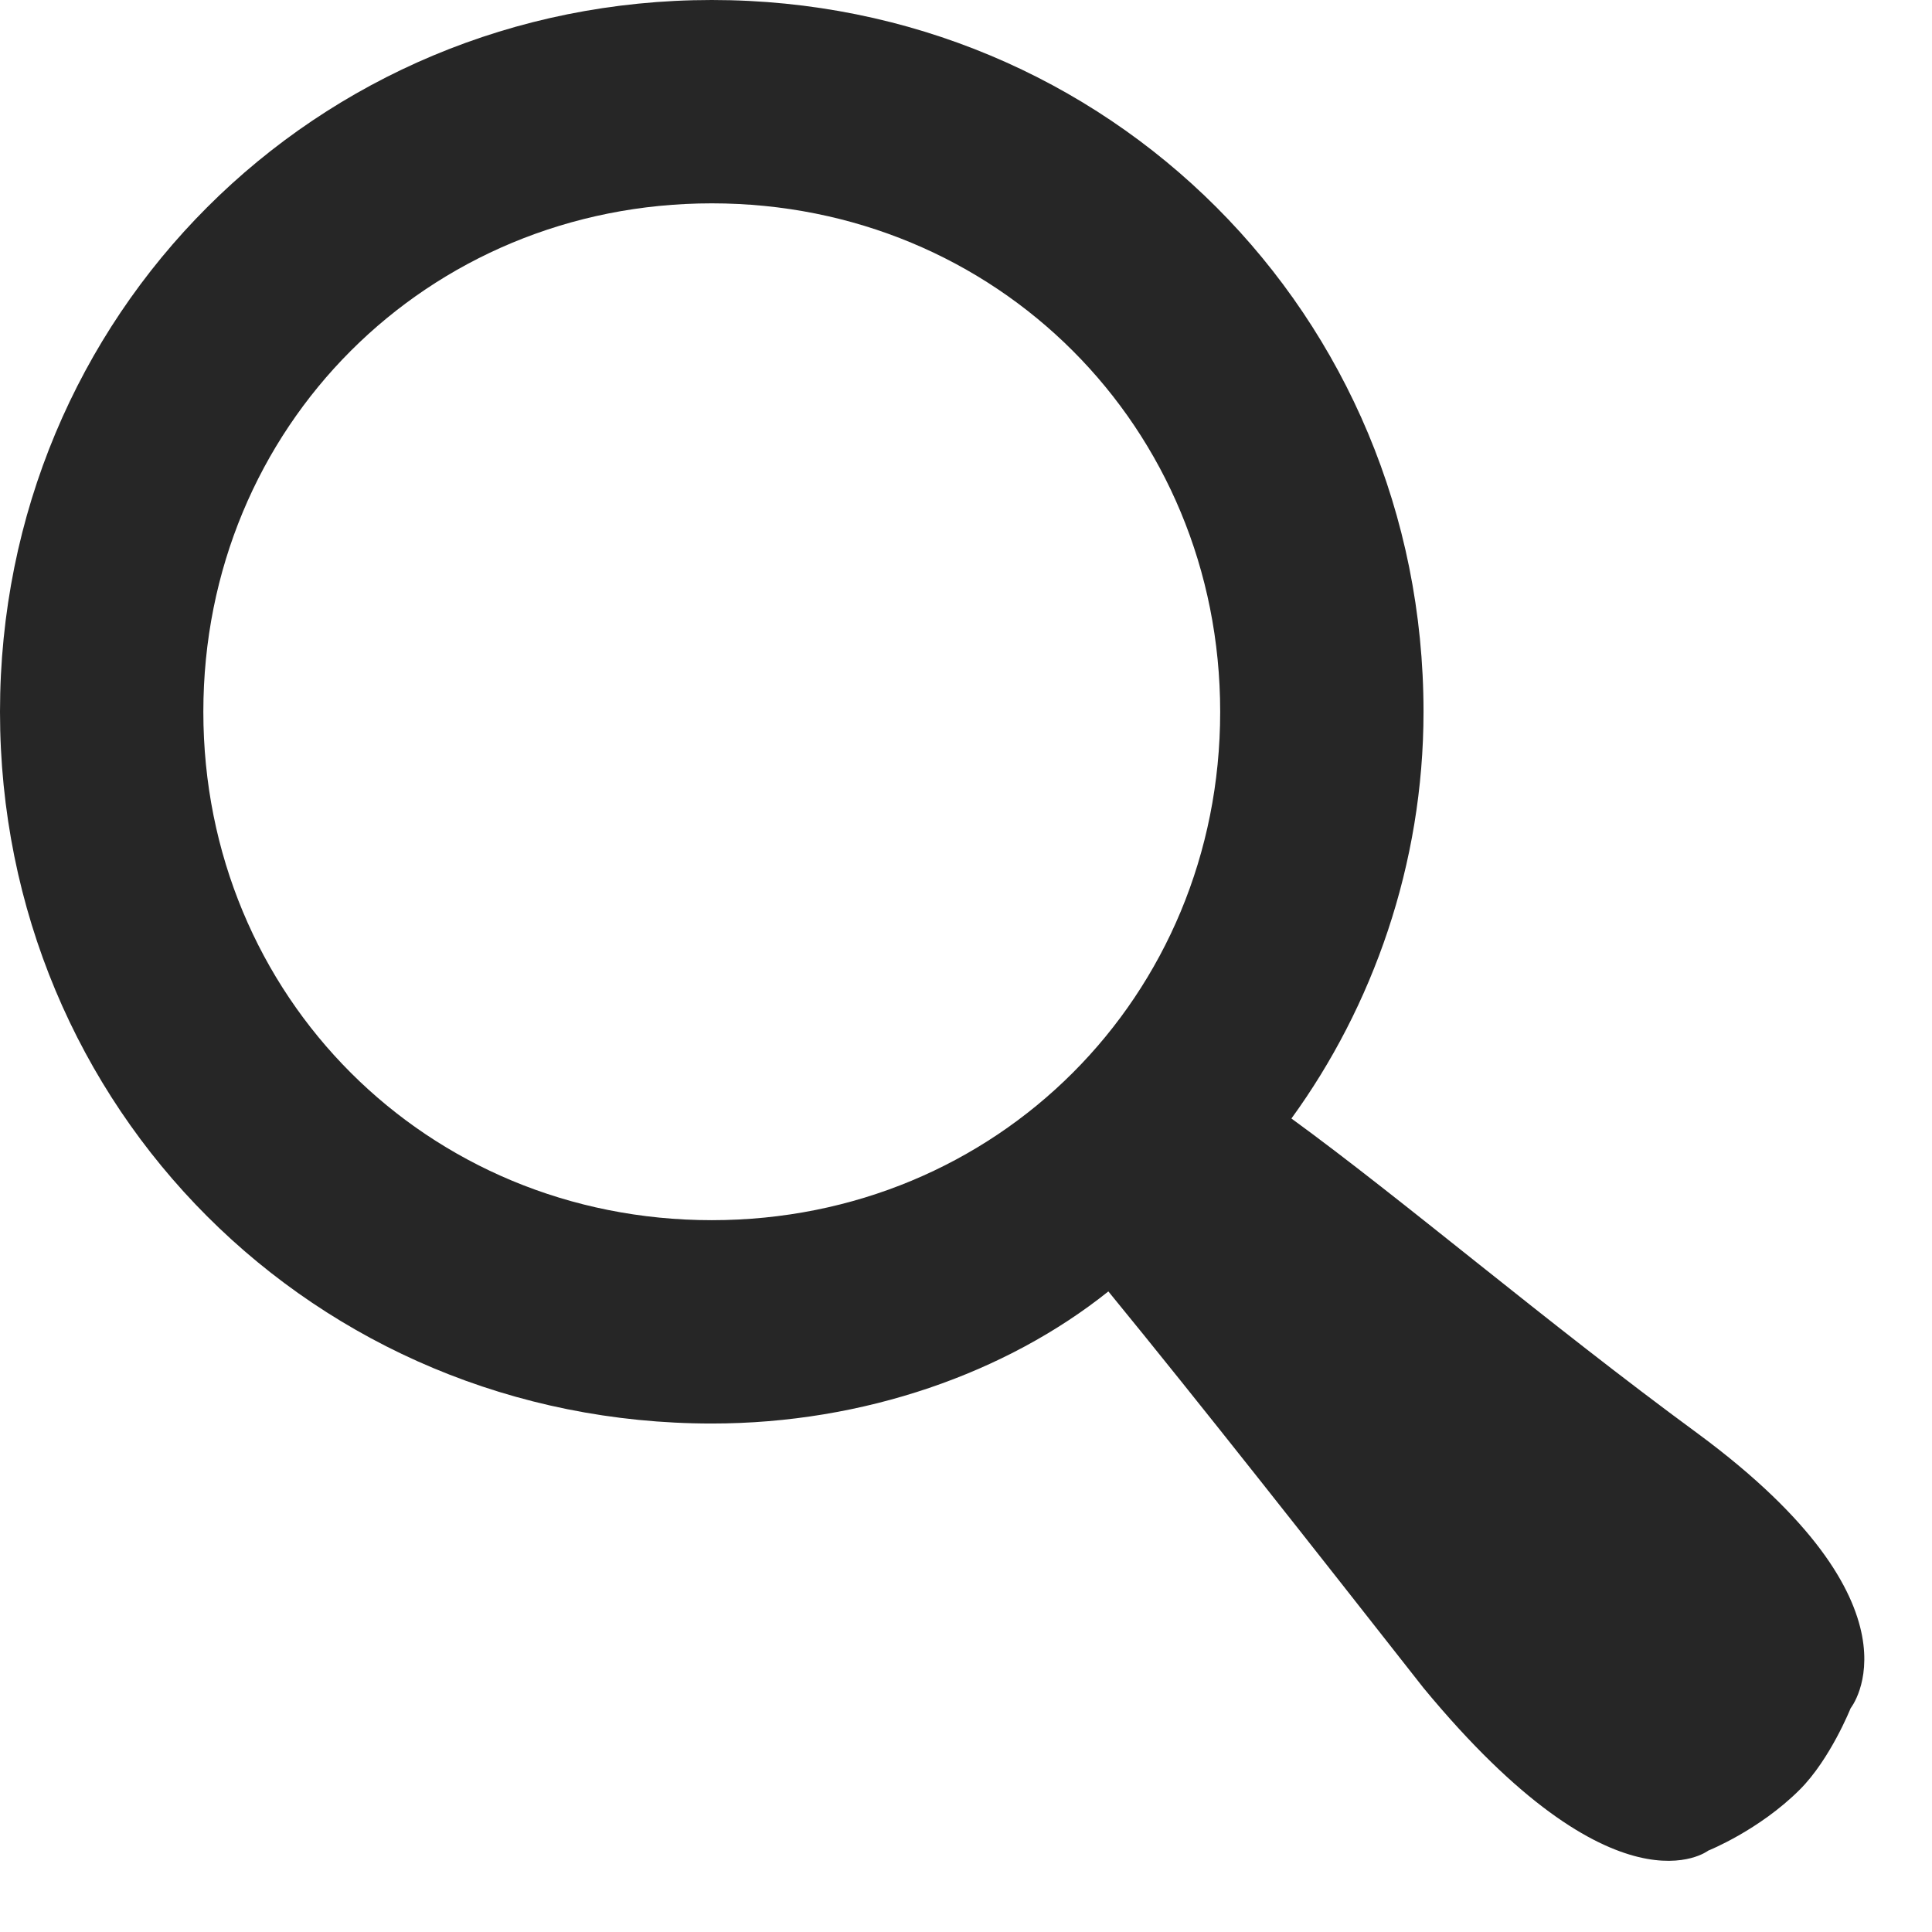
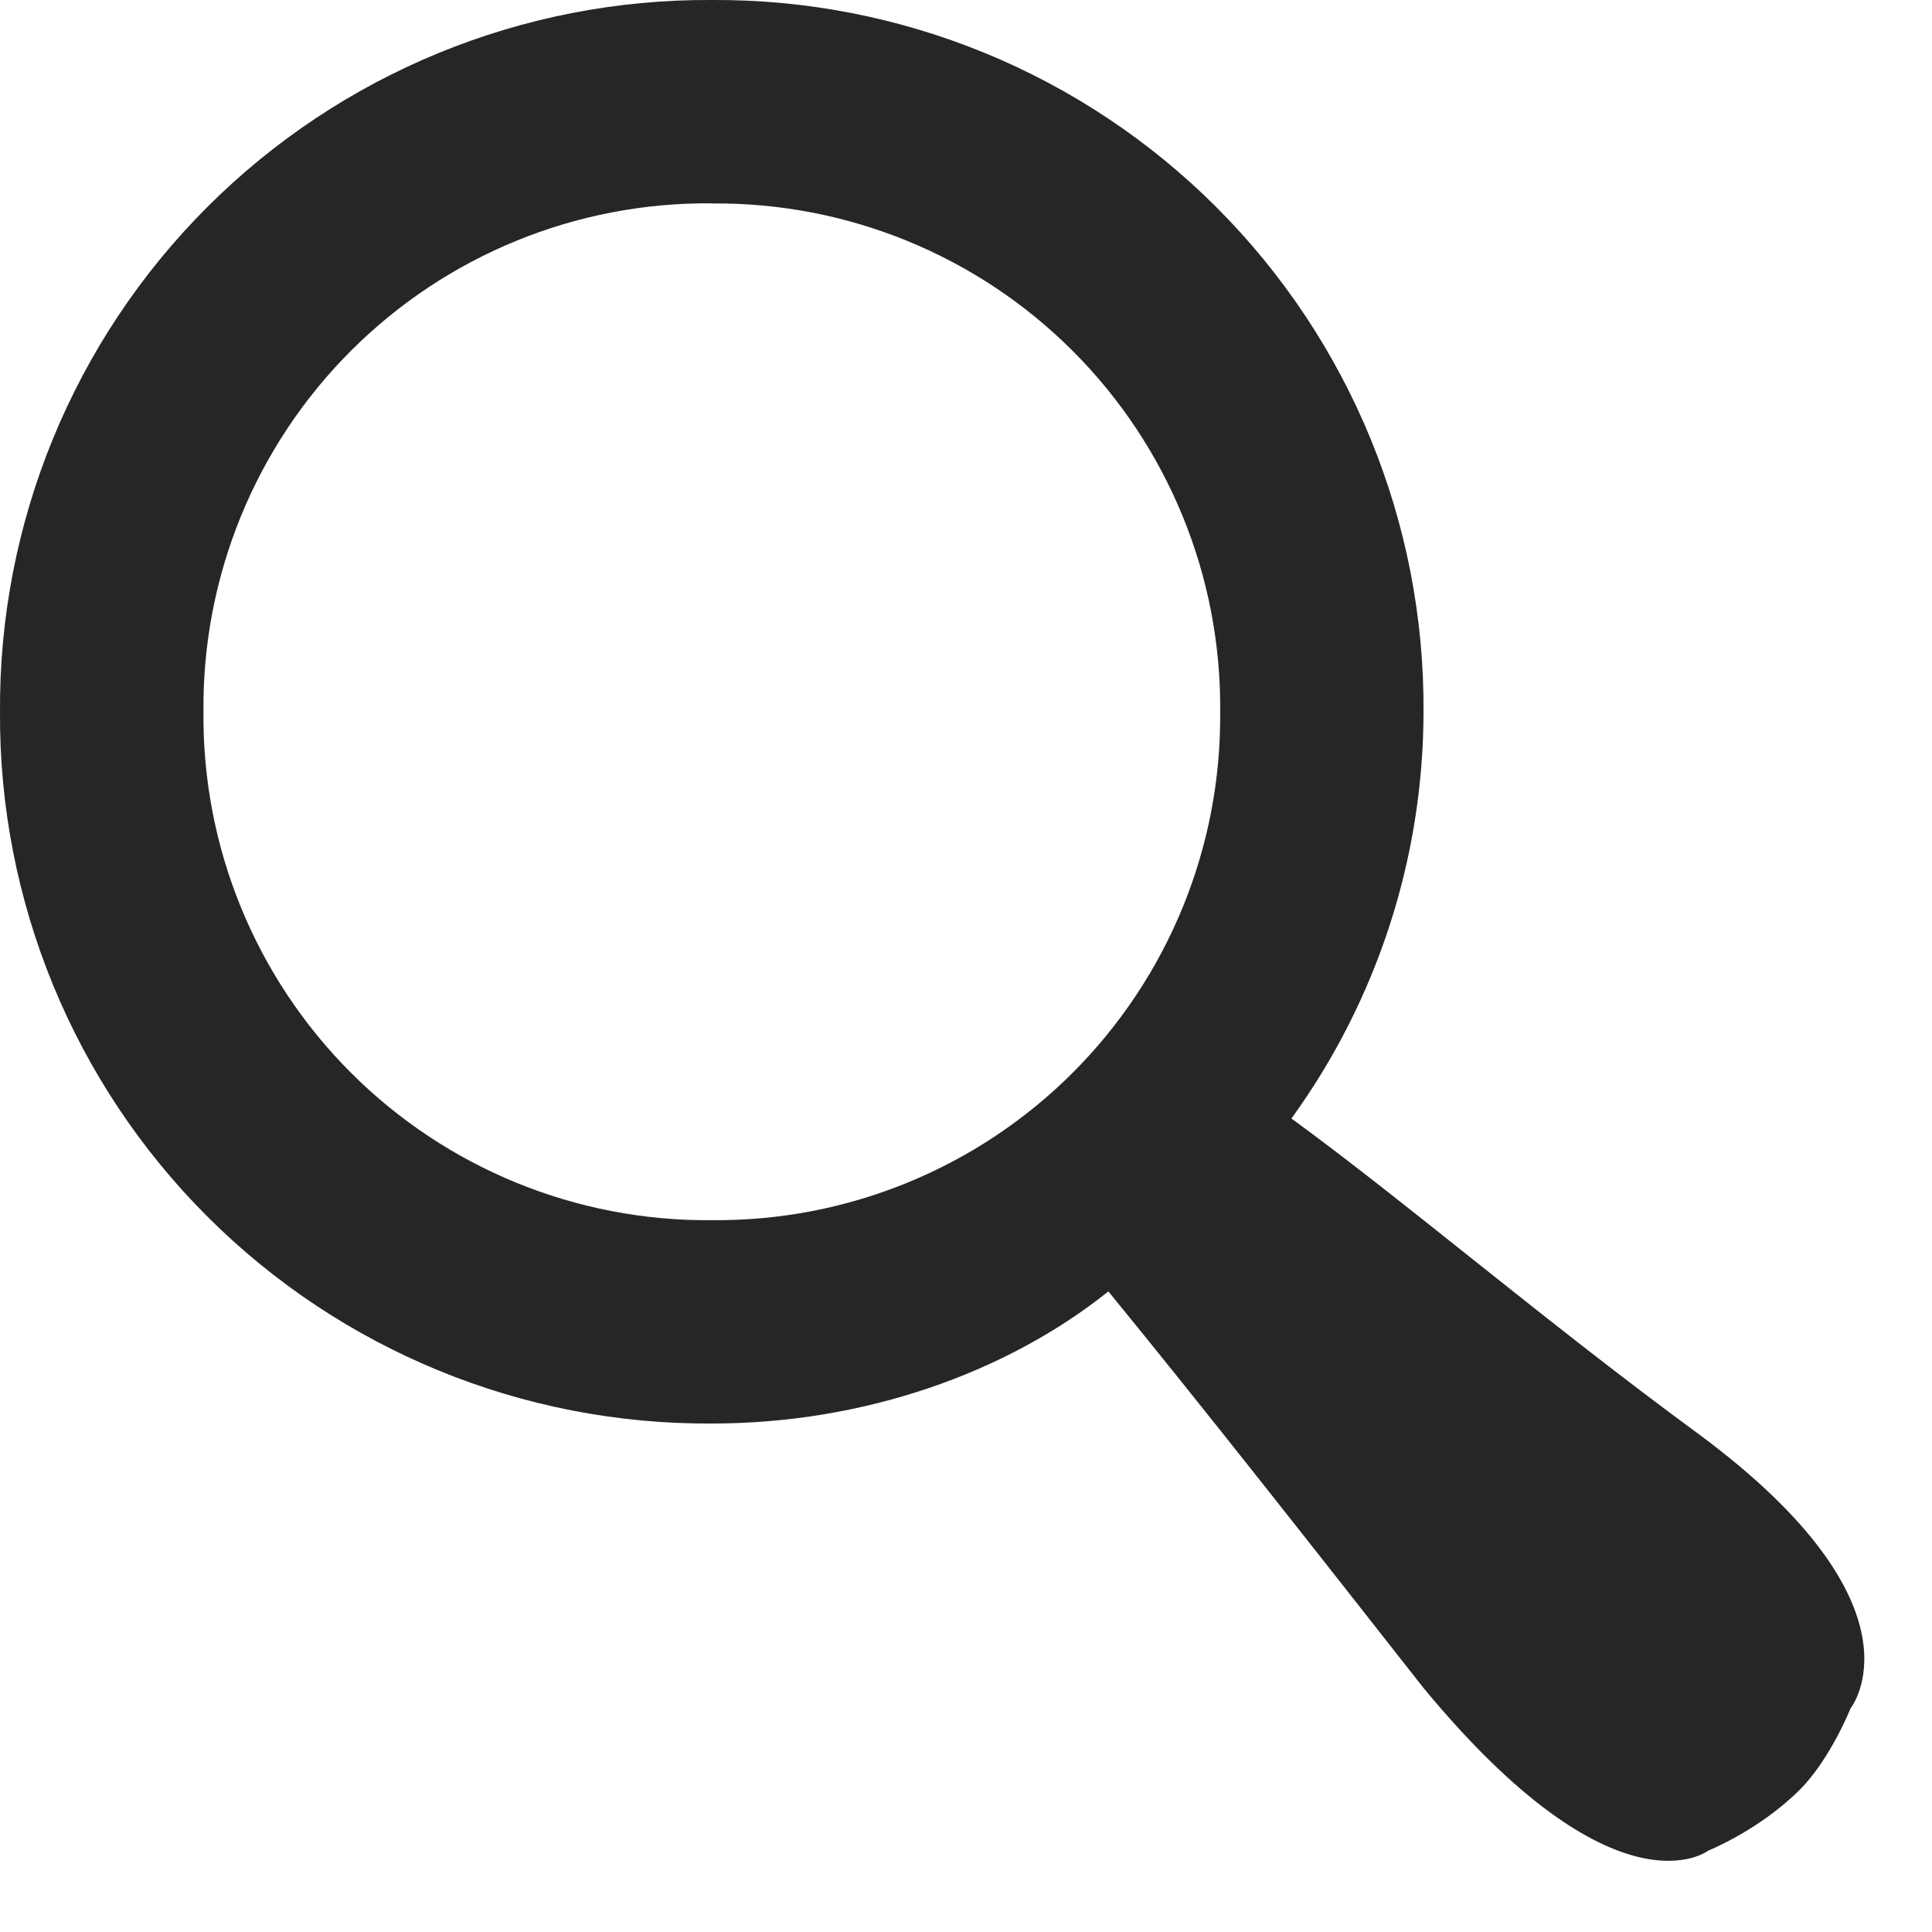
- <svg xmlns="http://www.w3.org/2000/svg" class="header__center-part__input-wrapper__search-icon" width="16px" height="16px" viewBox="0 0 16 16" version="1.1">
-   <g id="Page-1" stroke="none" stroke-width="1" fill="none" fill-rule="evenodd">
-     <g id="mobile-Index" transform="translate(-311, -59)" fill="#262626" fill-rule="nonzero">
-       <g id="Group-5" transform="translate(16, 52)">
-         <g id="Group" transform="translate(295, 7)">
-           <path d="M15.326,14.147 C15.326,14.147 15.158,14.568 14.905,14.821 C14.568,15.158 14.147,15.326 14.147,15.326 C14.147,15.326 13.389,15.916 11.789,13.979 C10.863,12.8 9.937,11.621 9.179,10.695 C8.337,11.368 7.158,11.789 5.895,11.789 C2.611,11.789 0,9.179 0,5.895 C0,2.611 2.611,0 5.895,0 C9.179,0 11.789,2.611 11.789,5.895 C11.789,7.158 11.368,8.337 10.695,9.263 C11.621,9.937 12.8,10.947 14.063,11.874 C16,13.305 15.326,14.147 15.326,14.147 Z M5.895,1.684 C3.537,1.684 1.684,3.537 1.684,5.895 C1.684,8.253 3.537,10.105 5.895,10.105 C8.253,10.105 10.105,8.253 10.105,5.895 C10.105,3.537 8.253,1.684 5.895,1.684 Z" id="Shape" />
-         </g>
-       </g>
-     </g>
-   </g>
+ <svg xmlns="http://www.w3.org/2000/svg" class="header__center-part__input-wrapper__search-icon" width="16" height="16">
+   <path d="M15.326 14.147s-.168.421-.42.674c-.338.337-.759.505-.759.505s-.758.59-2.358-1.347c-.926-1.179-1.852-2.358-2.61-3.284-.842.673-2.021 1.094-3.284 1.094A5.858 5.858 0 010 5.895 5.858 5.858 0 015.895 0a5.858 5.858 0 015.894 5.895 5.75 5.75 0 01-1.094 3.368c.926.674 2.105 1.684 3.368 2.61 1.937 1.432 1.263 2.274 1.263 2.274zM5.895 1.684a4.17 4.17 0 00-4.21 4.21 4.17 4.17 0 004.21 4.211 4.17 4.17 0 004.21-4.21 4.17 4.17 0 00-4.21-4.21z" fill="#262626" fill-rule="nonzero" />
</svg>
